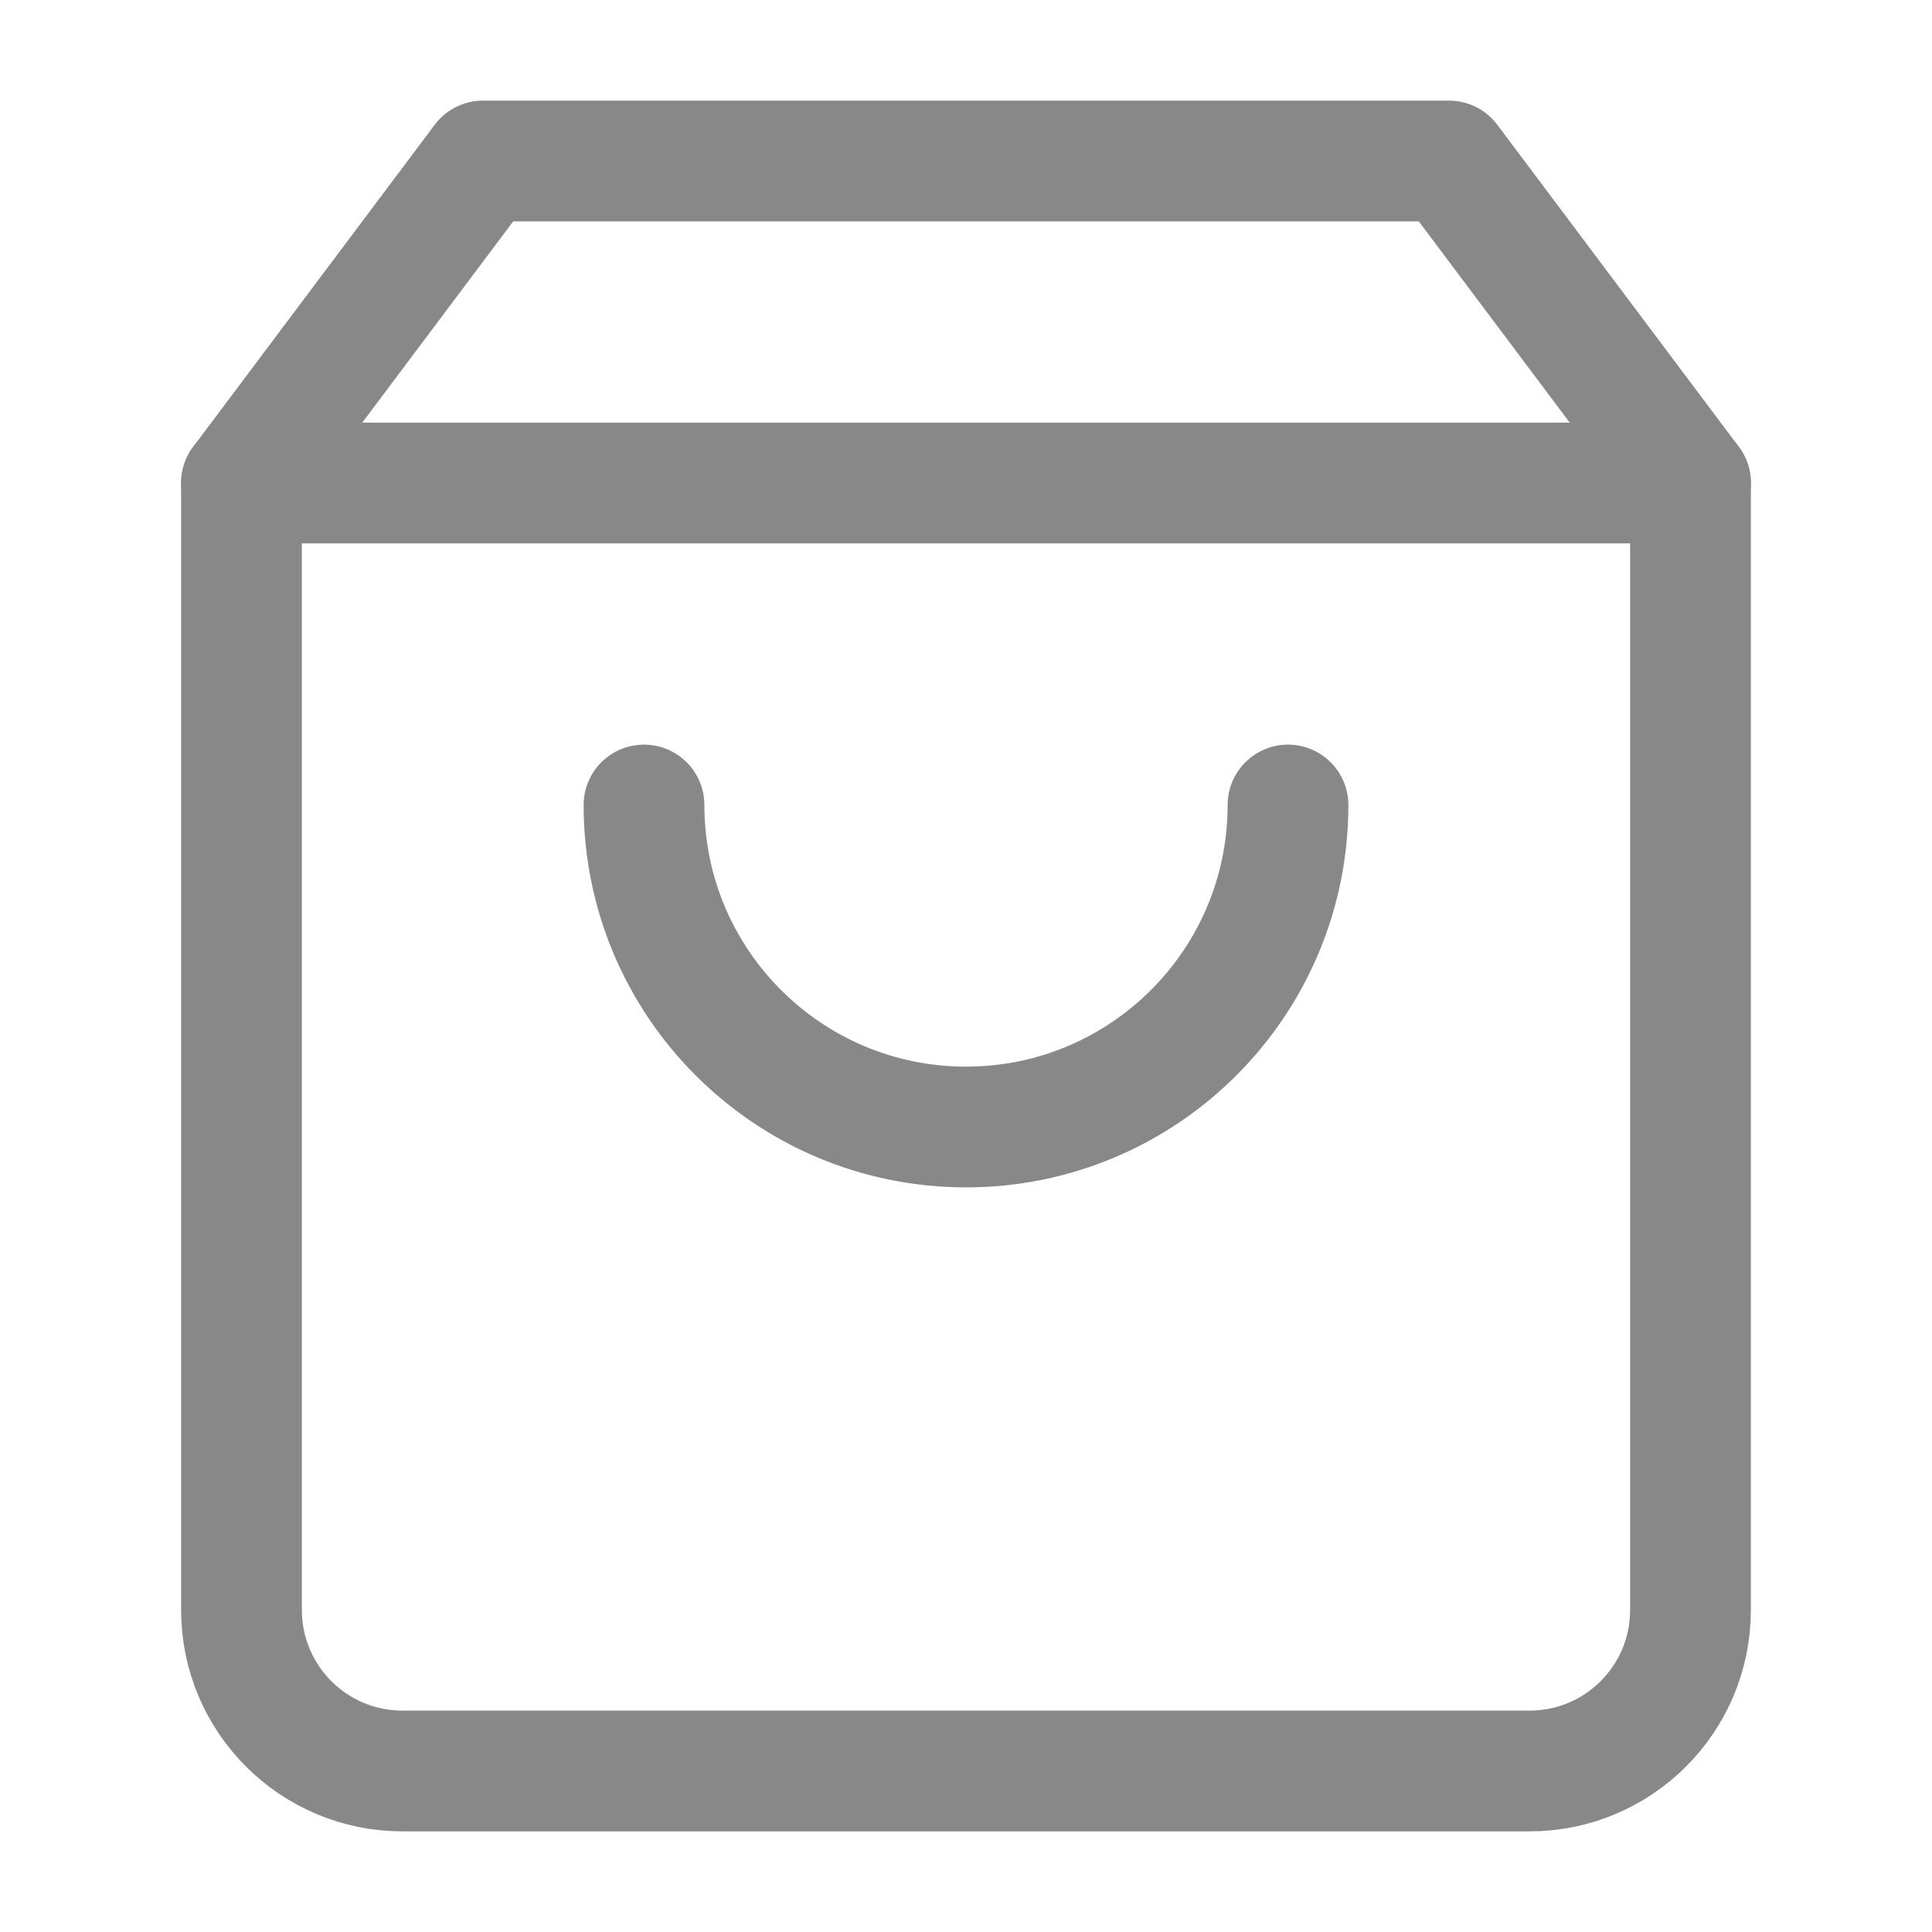
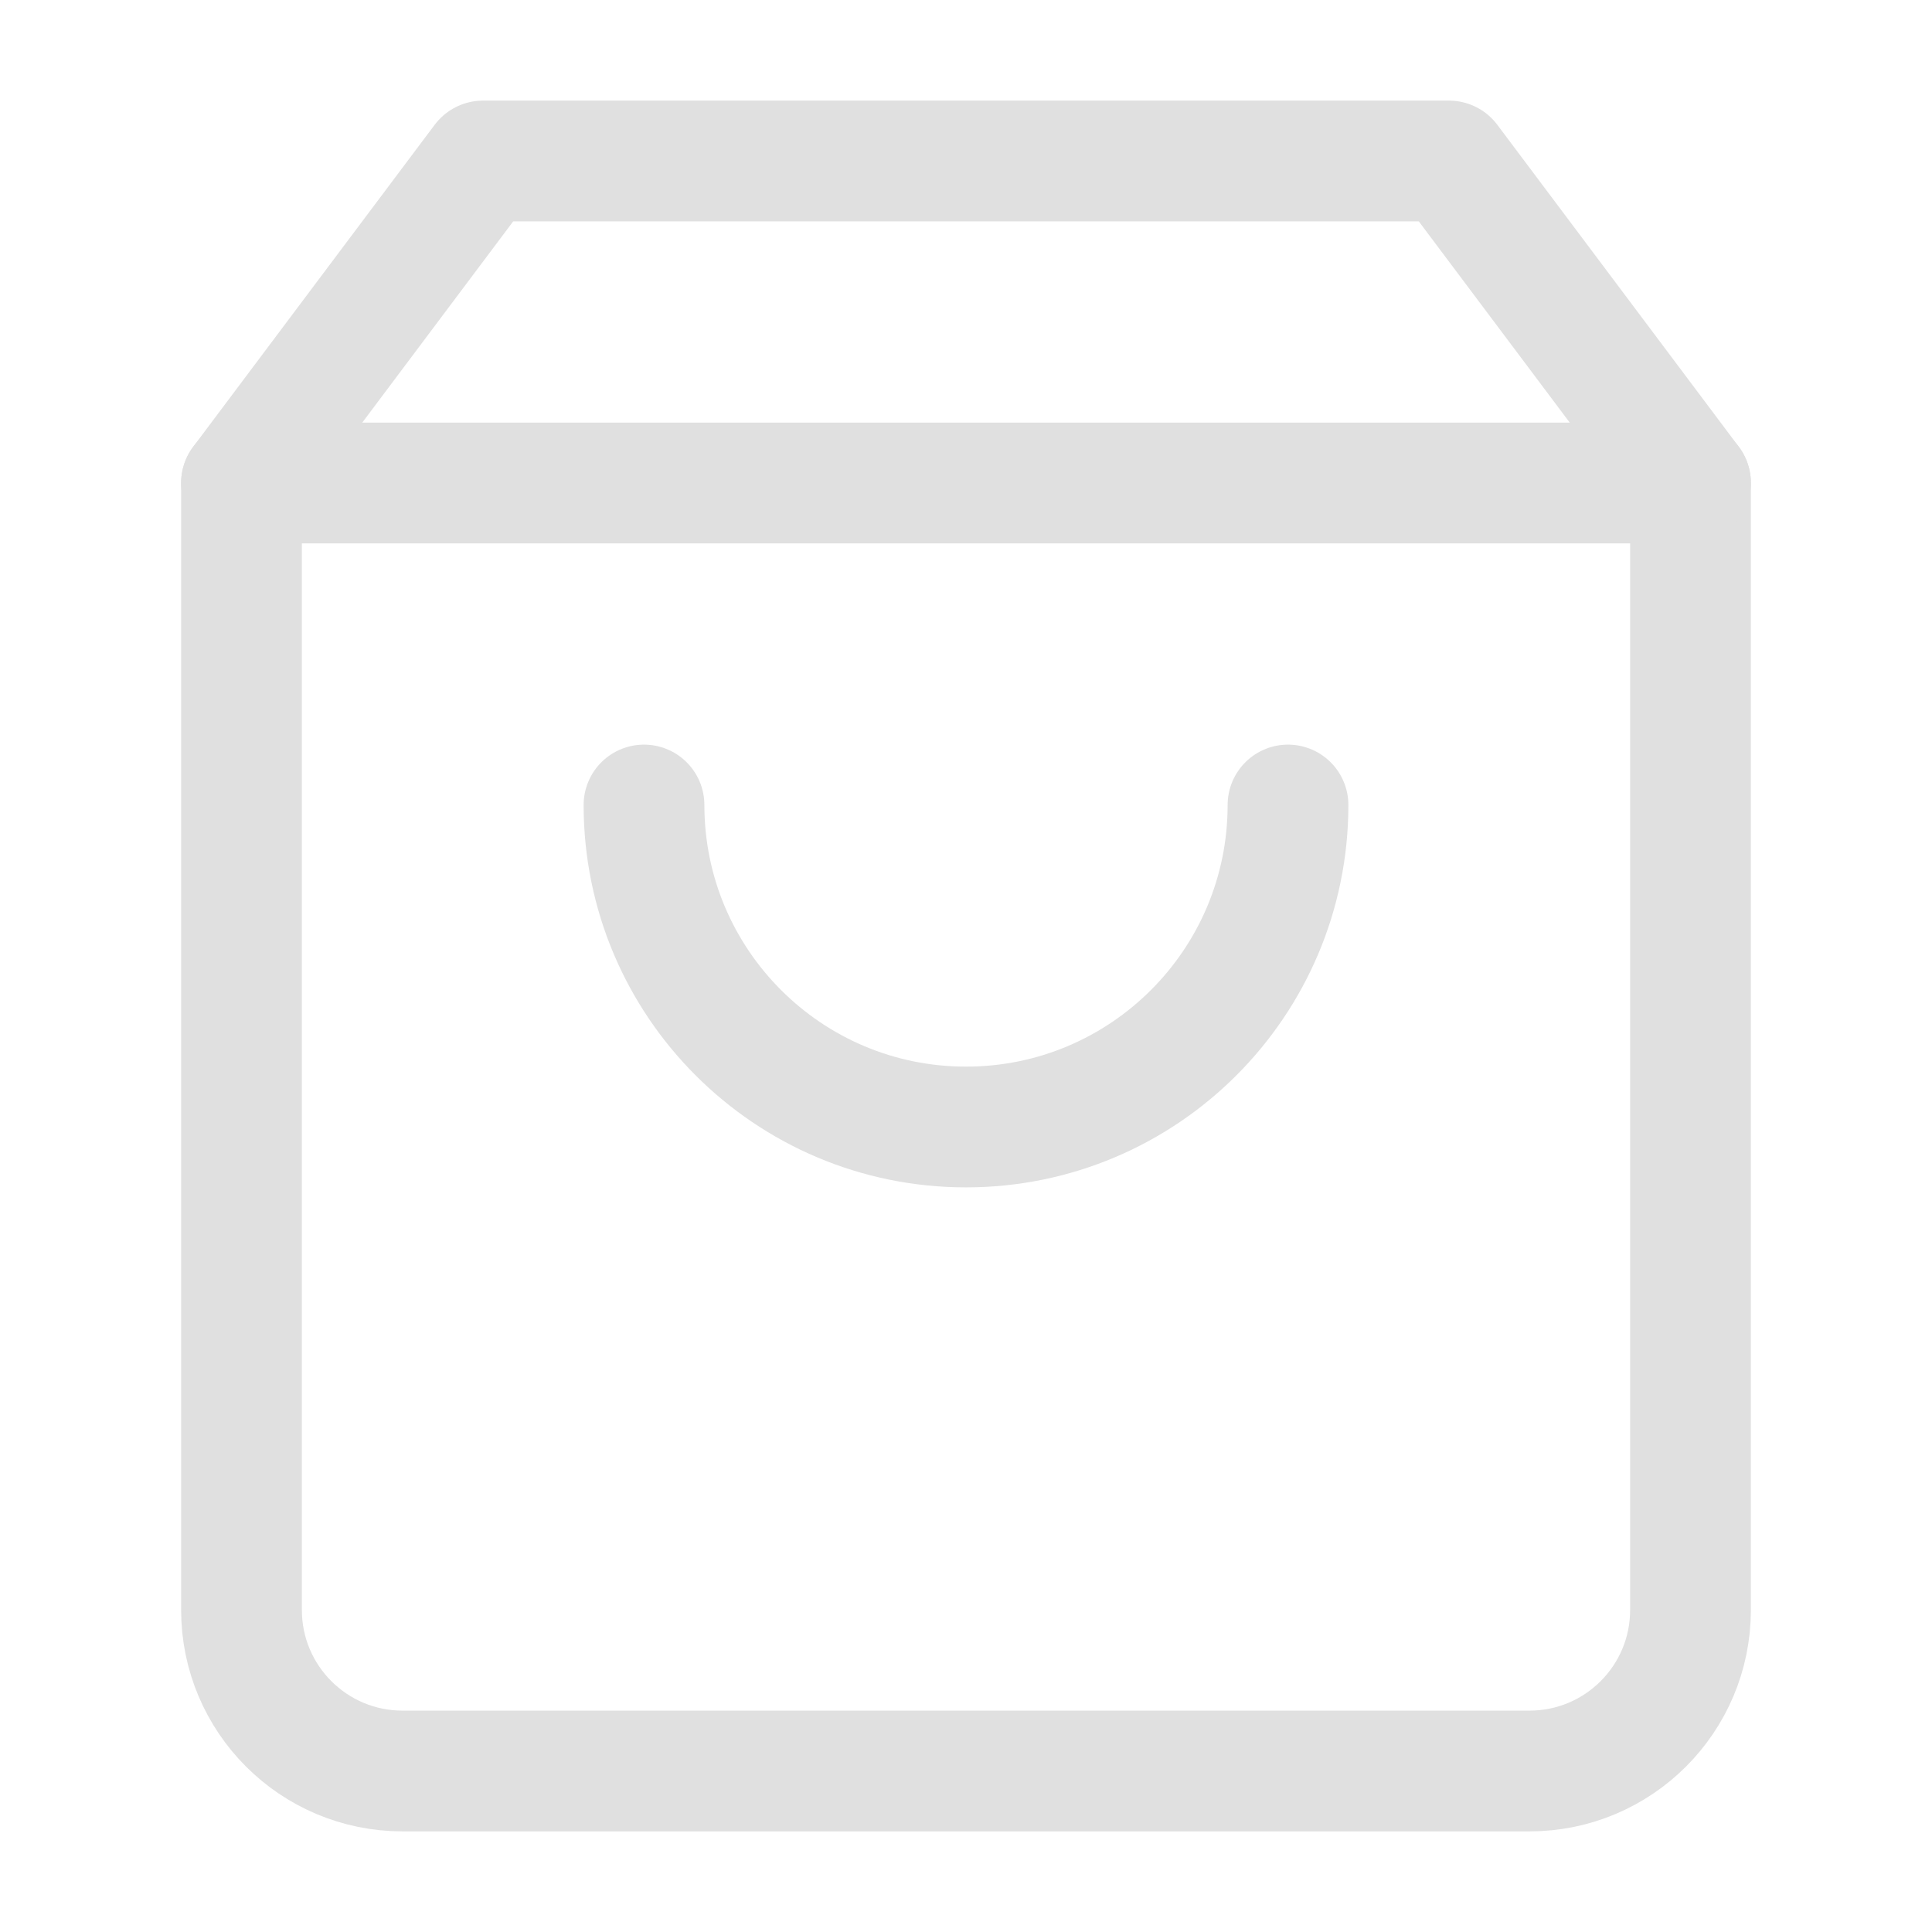
- <svg width="24" height="24" viewBox="0 0 24 24" fill="none" stroke="#888888" stroke-width="1.5" stroke-linecap="round" stroke-linejoin="round">
+ <svg width="48" height="48" viewBox="0 0 24 24" fill="none" stroke="#e0e0e0" stroke-width="1.5" stroke-linecap="round" stroke-linejoin="round">
  <path d="M6 2L3 6v14a2 2 0 002 2h14a2 2 0 002-2V6l-3-4z" />
  <line x1="3" y1="6" x2="21" y2="6" />
  <path d="M16 10a4 4 0 01-8 0" />
</svg>
